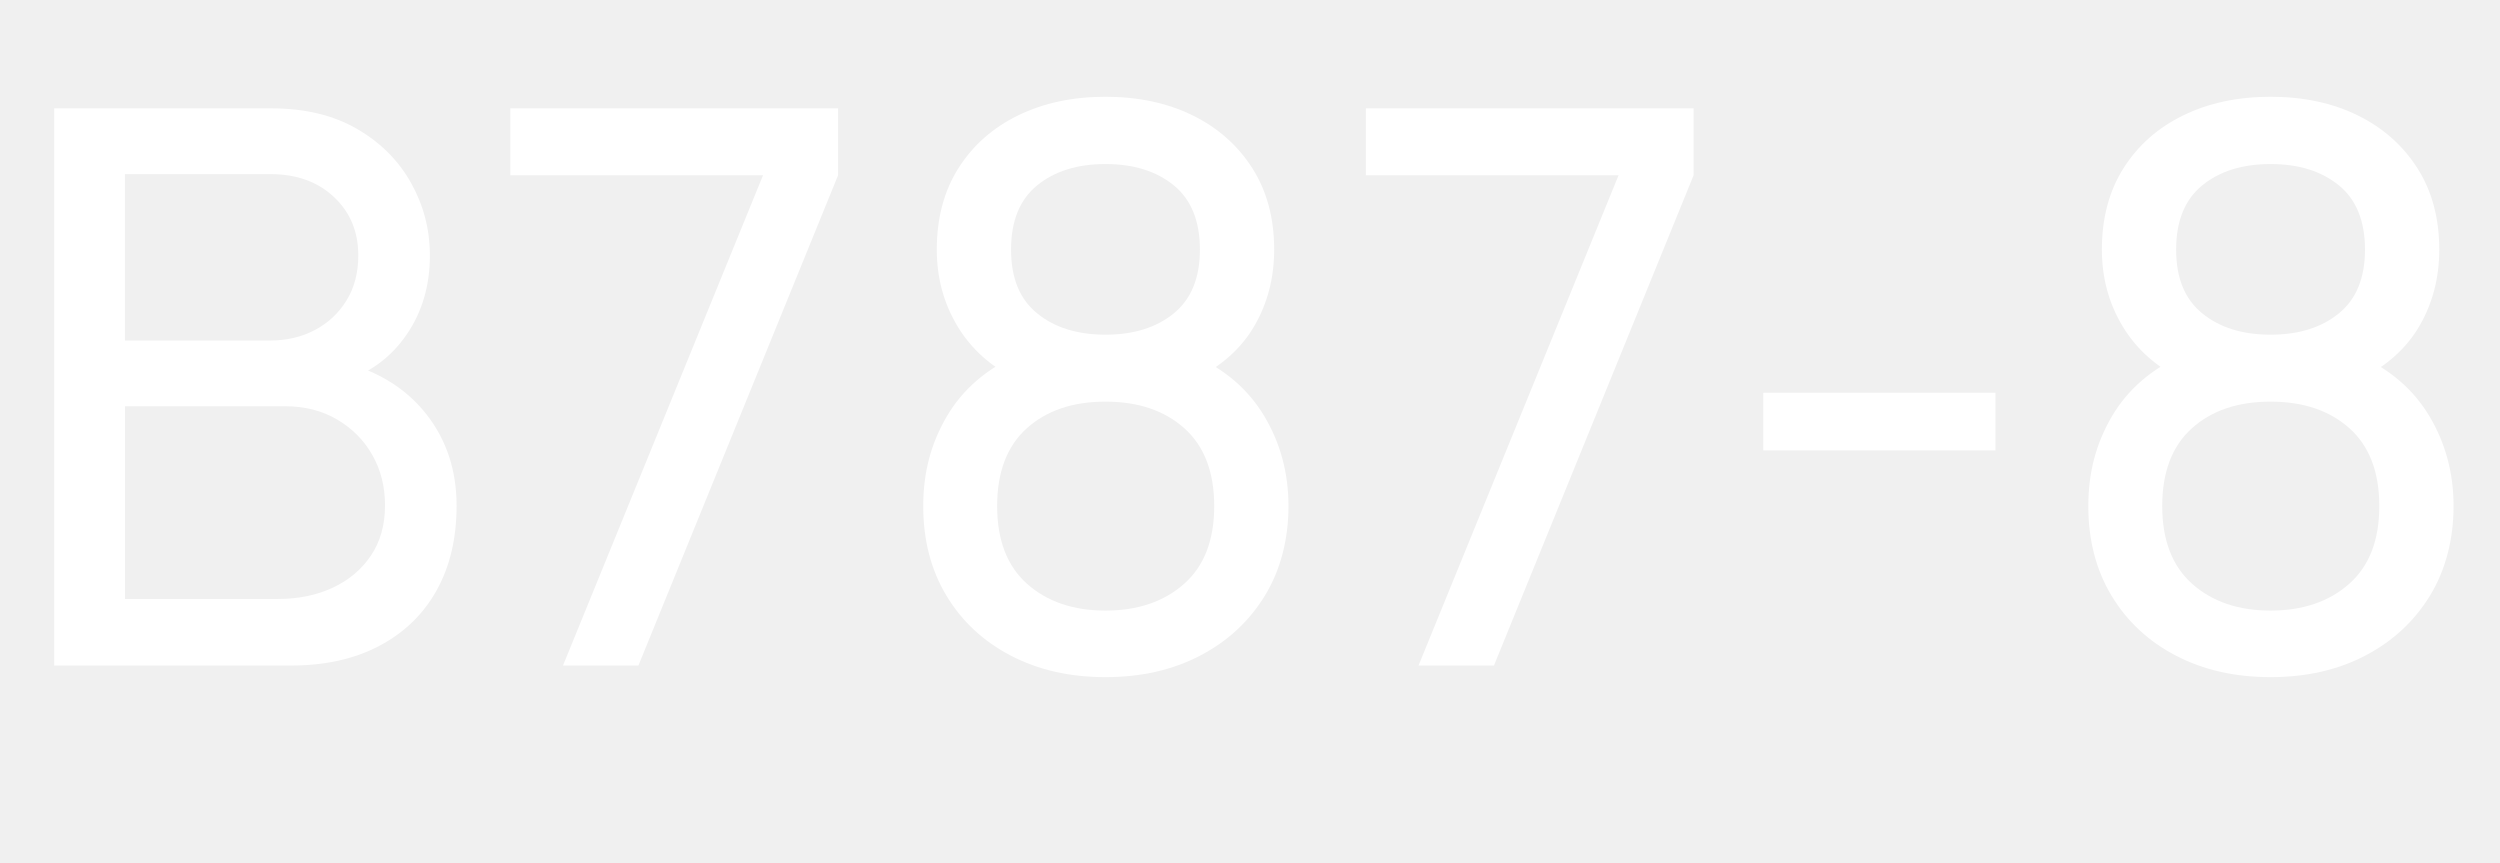
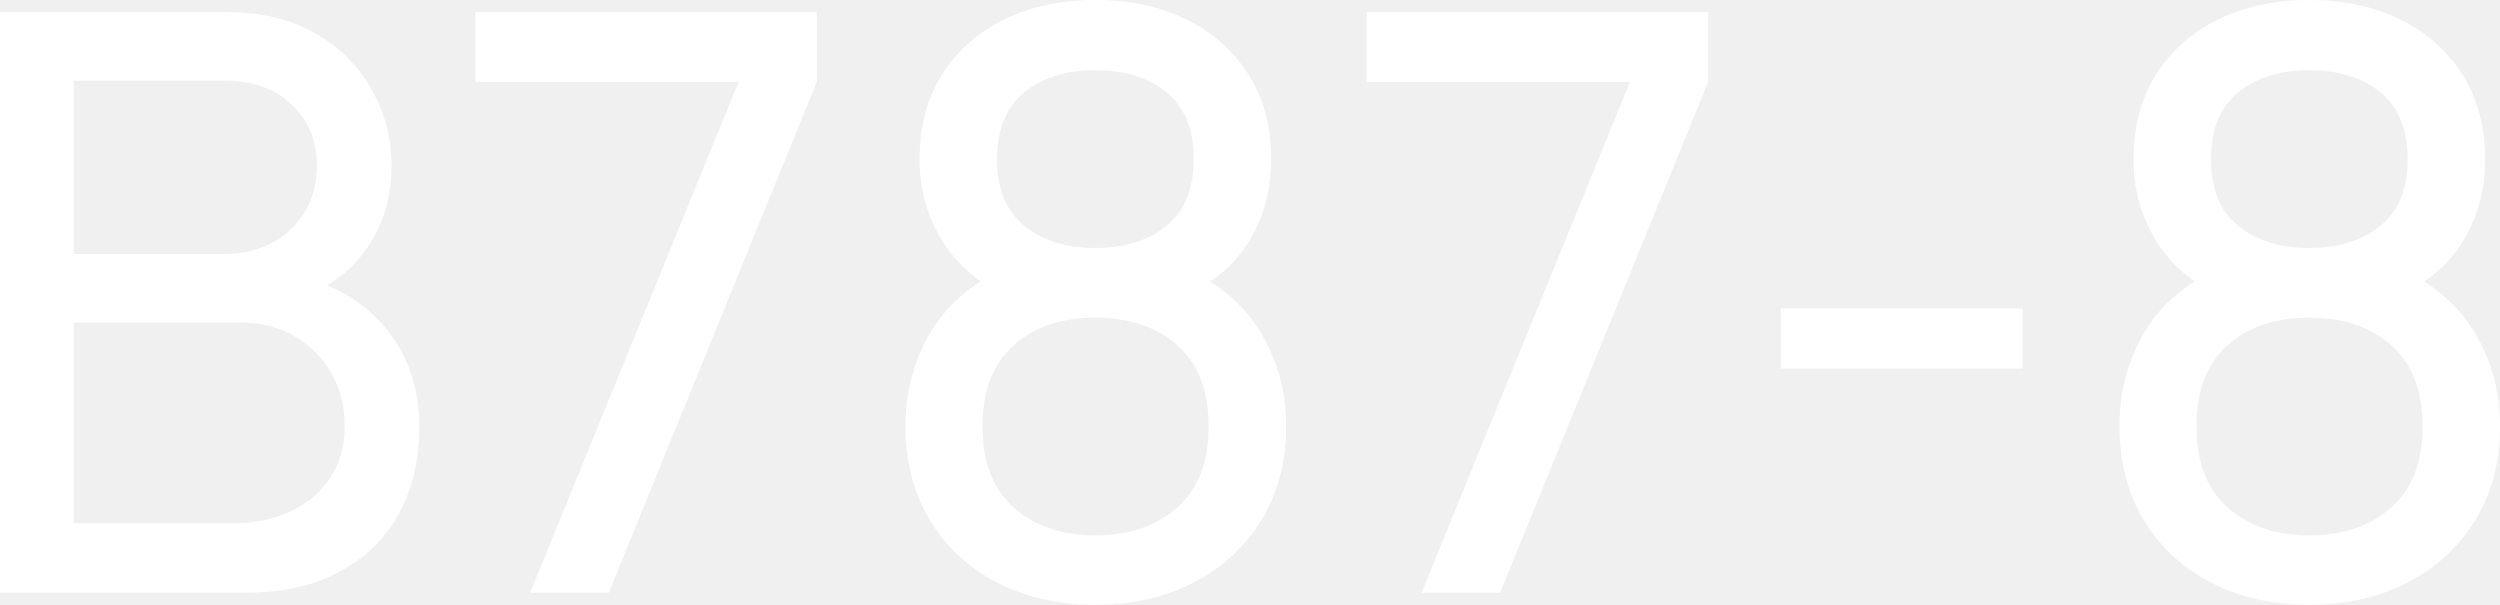
- <svg xmlns="http://www.w3.org/2000/svg" id="B787-8" viewBox="0 0 704.24 243.07">
-   <path d="m15.26,187.48V30.52h61.15c9.45,0,17.49,1.93,24.14,5.78,6.65,3.85,11.73,8.94,15.26,15.26,3.52,6.32,5.29,13.12,5.29,20.38,0,8.5-2.18,15.93-6.54,22.29-4.36,6.36-10.25,10.74-17.66,13.13l-.11-5.34c10.03,2.69,17.84,7.63,23.44,14.82,5.59,7.19,8.39,15.73,8.39,25.62,0,9.16-1.87,17.1-5.61,23.82-3.74,6.72-9.12,11.94-16.13,15.64-7.01,3.71-15.31,5.56-24.91,5.56H15.26Zm19.95-91.56h40.98c4.58,0,8.74-.98,12.48-2.94,3.74-1.96,6.72-4.74,8.94-8.34,2.22-3.6,3.32-7.83,3.32-12.7,0-6.68-2.29-12.17-6.87-16.46-4.58-4.29-10.54-6.43-17.88-6.43h-40.98v46.87Zm0,72.81h43.06c5.74,0,10.88-1.05,15.42-3.16,4.54-2.11,8.14-5.12,10.79-9.05,2.65-3.92,3.98-8.65,3.98-14.17,0-5.23-1.18-9.94-3.54-14.12-2.36-4.18-5.67-7.52-9.92-10.03s-9.14-3.76-14.66-3.76h-45.13v54.28Z" style="fill: #fff; stroke-width: 0px;" />
-   <path d="m158.59,187.48l56.35-138.1h-71.18v-18.86h92.32v18.86l-56.24,138.1h-21.25Z" style="fill: #fff; stroke-width: 0px;" />
-   <path d="m311.41,190.75c-10.03,0-18.91-2.02-26.65-6.05-7.74-4.03-13.79-9.66-18.15-16.9-4.36-7.23-6.54-15.64-6.54-25.23s2.22-17.73,6.65-25.29c4.43-7.56,11.15-13.37,20.17-17.44l-.33,7.09c-7.34-3.56-12.95-8.57-16.84-15.04-3.89-6.47-5.83-13.66-5.83-21.58,0-8.86,2.03-16.51,6.1-22.94,4.07-6.43,9.68-11.39,16.84-14.88,7.16-3.49,15.35-5.23,24.58-5.23s17.4,1.74,24.52,5.23c7.12,3.49,12.73,8.45,16.84,14.88,4.1,6.43,6.16,14.08,6.16,22.94,0,7.92-1.85,15.08-5.56,21.47-3.71,6.4-9.37,11.45-17,15.15l-.44-6.98c8.94,3.92,15.68,9.68,20.22,17.28,4.54,7.59,6.81,16.04,6.81,25.34s-2.22,18-6.65,25.23c-4.43,7.23-10.52,12.86-18.26,16.9-7.74,4.03-16.62,6.05-26.65,6.05Zm0-18.75c9.08,0,16.46-2.51,22.13-7.52s8.5-12.32,8.5-21.91-2.8-16.89-8.39-21.91c-5.6-5.01-13.01-7.52-22.24-7.52s-16.62,2.51-22.18,7.52c-5.56,5.01-8.34,12.32-8.34,21.91s2.82,16.9,8.45,21.91c5.63,5.01,12.99,7.52,22.07,7.52Zm0-77.72c7.92,0,14.33-2,19.24-6,4.9-4,7.36-9.99,7.36-17.98s-2.45-14.1-7.36-18.09c-4.91-4-11.32-6-19.24-6s-14.33,2-19.24,6c-4.91,4-7.36,10.03-7.36,18.09s2.45,13.99,7.36,17.98c4.9,4,11.32,6,19.24,6Z" style="fill: #fff; stroke-width: 0px;" />
-   <path d="m399.59,187.48l56.35-138.1h-71.18v-18.86h92.32v18.86l-56.24,138.1h-21.25Z" style="fill: #fff; stroke-width: 0px;" />
-   <path d="m496.71,126.88v-16.24h65.4v16.24h-65.4Z" style="fill: #fff; stroke-width: 0px;" />
-   <path d="m639.61,190.75c-10.03,0-18.91-2.02-26.65-6.05-7.74-4.03-13.79-9.66-18.15-16.9-4.36-7.23-6.54-15.64-6.54-25.23s2.22-17.73,6.65-25.29c4.43-7.56,11.15-13.37,20.17-17.44l-.33,7.09c-7.34-3.56-12.95-8.57-16.84-15.04-3.89-6.47-5.83-13.66-5.83-21.58,0-8.86,2.03-16.51,6.1-22.94,4.07-6.43,9.68-11.39,16.84-14.88,7.16-3.49,15.35-5.23,24.58-5.23s17.4,1.74,24.52,5.23c7.12,3.49,12.73,8.45,16.84,14.88,4.1,6.43,6.16,14.08,6.16,22.94,0,7.92-1.85,15.08-5.56,21.47-3.71,6.4-9.37,11.45-17,15.15l-.44-6.98c8.94,3.92,15.68,9.68,20.22,17.28,4.54,7.59,6.81,16.04,6.81,25.34s-2.22,18-6.65,25.23c-4.43,7.23-10.52,12.86-18.26,16.9s-16.62,6.05-26.65,6.05Zm0-18.75c9.08,0,16.46-2.51,22.13-7.52s8.5-12.32,8.5-21.91-2.8-16.89-8.39-21.91c-5.6-5.01-13.01-7.52-22.24-7.52s-16.62,2.51-22.18,7.52c-5.56,5.01-8.34,12.32-8.34,21.91s2.82,16.9,8.45,21.91c5.63,5.01,12.99,7.52,22.07,7.52Zm0-77.72c7.92,0,14.33-2,19.24-6,4.91-4,7.36-9.99,7.36-17.98s-2.45-14.1-7.36-18.09c-4.91-4-11.32-6-19.24-6s-14.33,2-19.24,6c-4.9,4-7.36,10.03-7.36,18.09s2.45,13.99,7.36,17.98c4.91,4,11.32,6,19.24,6Z" style="fill: #fff; stroke-width: 0px;" />
+ <svg xmlns="http://www.w3.org/2000/svg" id="B787-8" viewBox="0 0 675.9 163.5">
+   <path d="m104.97,89.6c-4.25-5.46-9.76-9.62-16.56-12.48,4.33-2.47,7.95-5.86,10.89-10.14,4.36-6.36,6.54-13.79,6.54-22.29,0-7.27-1.76-14.06-5.29-20.38-3.52-6.33-8.61-11.41-15.26-15.26-6.65-3.85-14.7-5.78-24.14-5.78H0v156.96h66.71c9.59,0,17.89-1.85,24.9-5.56,7.02-3.7,12.39-8.92,16.14-15.64,3.74-6.72,5.61-14.66,5.61-23.82,0-9.88-2.8-18.42-8.39-25.61ZM19.95,21.8h40.98c7.34,0,13.3,2.14,17.88,6.43s6.86,9.78,6.86,16.46c0,4.87-1.1,9.1-3.32,12.7-2.22,3.6-5.2,6.38-8.94,8.34s-7.9,2.94-12.48,2.94H19.95V21.8Zm69.27,107.47c-2.66,3.93-6.25,6.94-10.79,9.05-4.55,2.11-9.69,3.16-15.43,3.16H19.95v-54.28h45.12c5.52,0,10.41,1.25,14.66,3.76s7.56,5.85,9.92,10.03c2.36,4.18,3.55,8.88,3.55,14.11,0,5.53-1.33,10.25-3.98,14.17Z" style="fill: #fff; stroke-width: 0px;" />
+   <path d="m143.33,160.23L199.69,22.13h-71.18V3.27h92.32v18.86l-56.24,138.1h-21.25Z" style="fill: #fff; stroke-width: 0px;" />
+   <path d="m340.89,89.98c-3.36-5.62-7.92-10.23-13.69-13.84,4.64-3.19,8.27-7.06,10.91-11.61,3.71-6.4,5.56-13.55,5.56-21.47,0-8.87-2.05-16.52-6.16-22.95-4.1-6.43-9.72-11.39-16.84-14.88s-15.29-5.23-24.52-5.23-17.42,1.74-24.58,5.23c-7.16,3.49-12.77,8.45-16.84,14.88s-6.11,14.08-6.11,22.95c0,7.92,1.95,15.11,5.84,21.58,2.71,4.52,6.27,8.33,10.68,11.43-5.83,3.69-10.39,8.35-13.68,13.96-4.43,7.56-6.65,15.99-6.65,25.29s2.18,18.01,6.54,25.24c4.36,7.23,10.41,12.86,18.15,16.89,7.74,4.03,16.62,6.05,26.65,6.05s18.91-2.02,26.65-6.05c7.74-4.03,13.82-9.66,18.26-16.89,4.43-7.23,6.65-15.65,6.65-25.24s-2.28-17.75-6.82-25.34Zm-63.98-65.02c4.91-3.99,11.32-5.99,19.24-5.99s14.33,2,19.24,5.99c4.9,4,7.35,10.03,7.35,18.1s-2.45,13.98-7.35,17.98c-4.91,4-11.32,6-19.24,6s-14.33-2-19.24-6c-4.9-4-7.36-9.99-7.36-17.98s2.46-14.1,7.36-18.1Zm41.37,112.27c-5.67,5.01-13.05,7.52-22.13,7.52s-16.44-2.51-22.07-7.52c-5.64-5.01-8.45-12.32-8.45-21.91s2.78-16.89,8.34-21.91c5.56-5.01,12.95-7.52,22.18-7.52s16.64,2.51,22.23,7.52c5.6,5.02,8.4,12.32,8.4,21.91s-2.84,16.9-8.5,21.91Z" style="fill: #fff; stroke-width: 0px;" />
+   <path d="m384.33,160.23l56.35-138.1h-71.18V3.27h92.32v18.86l-56.24,138.1h-21.25Z" style="fill: #fff; stroke-width: 0px;" />
+   <path d="m481.45,99.63v-16.24h65.4v16.24h-65.4Z" style="fill: #fff; stroke-width: 0px;" />
+   <path d="m669.09,89.98c-3.36-5.62-7.92-10.23-13.69-13.84,4.64-3.19,8.27-7.06,10.91-11.61,3.71-6.4,5.56-13.55,5.56-21.47,0-8.87-2.05-16.52-6.16-22.95-4.1-6.43-9.72-11.39-16.84-14.88s-15.3-5.23-24.52-5.23-17.43,1.74-24.58,5.23c-7.16,3.49-12.78,8.45-16.84,14.88-4.07,6.43-6.11,14.08-6.11,22.95,0,7.92,1.95,15.11,5.83,21.58,2.72,4.53,6.28,8.34,10.69,11.43-5.83,3.69-10.39,8.35-13.68,13.96-4.44,7.56-6.65,15.99-6.65,25.29s2.18,18.01,6.54,25.24c4.36,7.23,10.41,12.86,18.15,16.89,7.73,4.03,16.62,6.05,26.65,6.05s18.91-2.02,26.65-6.05c7.74-4.03,13.82-9.66,18.25-16.89,4.44-7.23,6.65-15.65,6.65-25.24s-2.27-17.75-6.81-25.34Zm-63.98-65.02c4.9-3.99,11.31-5.99,19.24-5.99s14.33,2,19.23,5.99c4.91,4,7.36,10.03,7.36,18.1s-2.45,13.98-7.36,17.98c-4.9,4-11.31,6-19.23,6s-14.34-2-19.24-6c-4.91-4-7.36-9.99-7.36-17.98s2.45-14.1,7.36-18.1Zm41.36,112.27c-5.66,5.01-13.04,7.52-22.12,7.52s-16.45-2.51-22.08-7.52c-5.63-5.01-8.44-12.32-8.44-21.91s2.78-16.89,8.33-21.91c5.56-5.01,12.96-7.52,22.19-7.52s16.64,2.51,22.23,7.52c5.6,5.02,8.4,12.32,8.4,21.91s-2.84,16.9-8.51,21.91Z" style="fill: #fff; stroke-width: 0px;" />
</svg>
